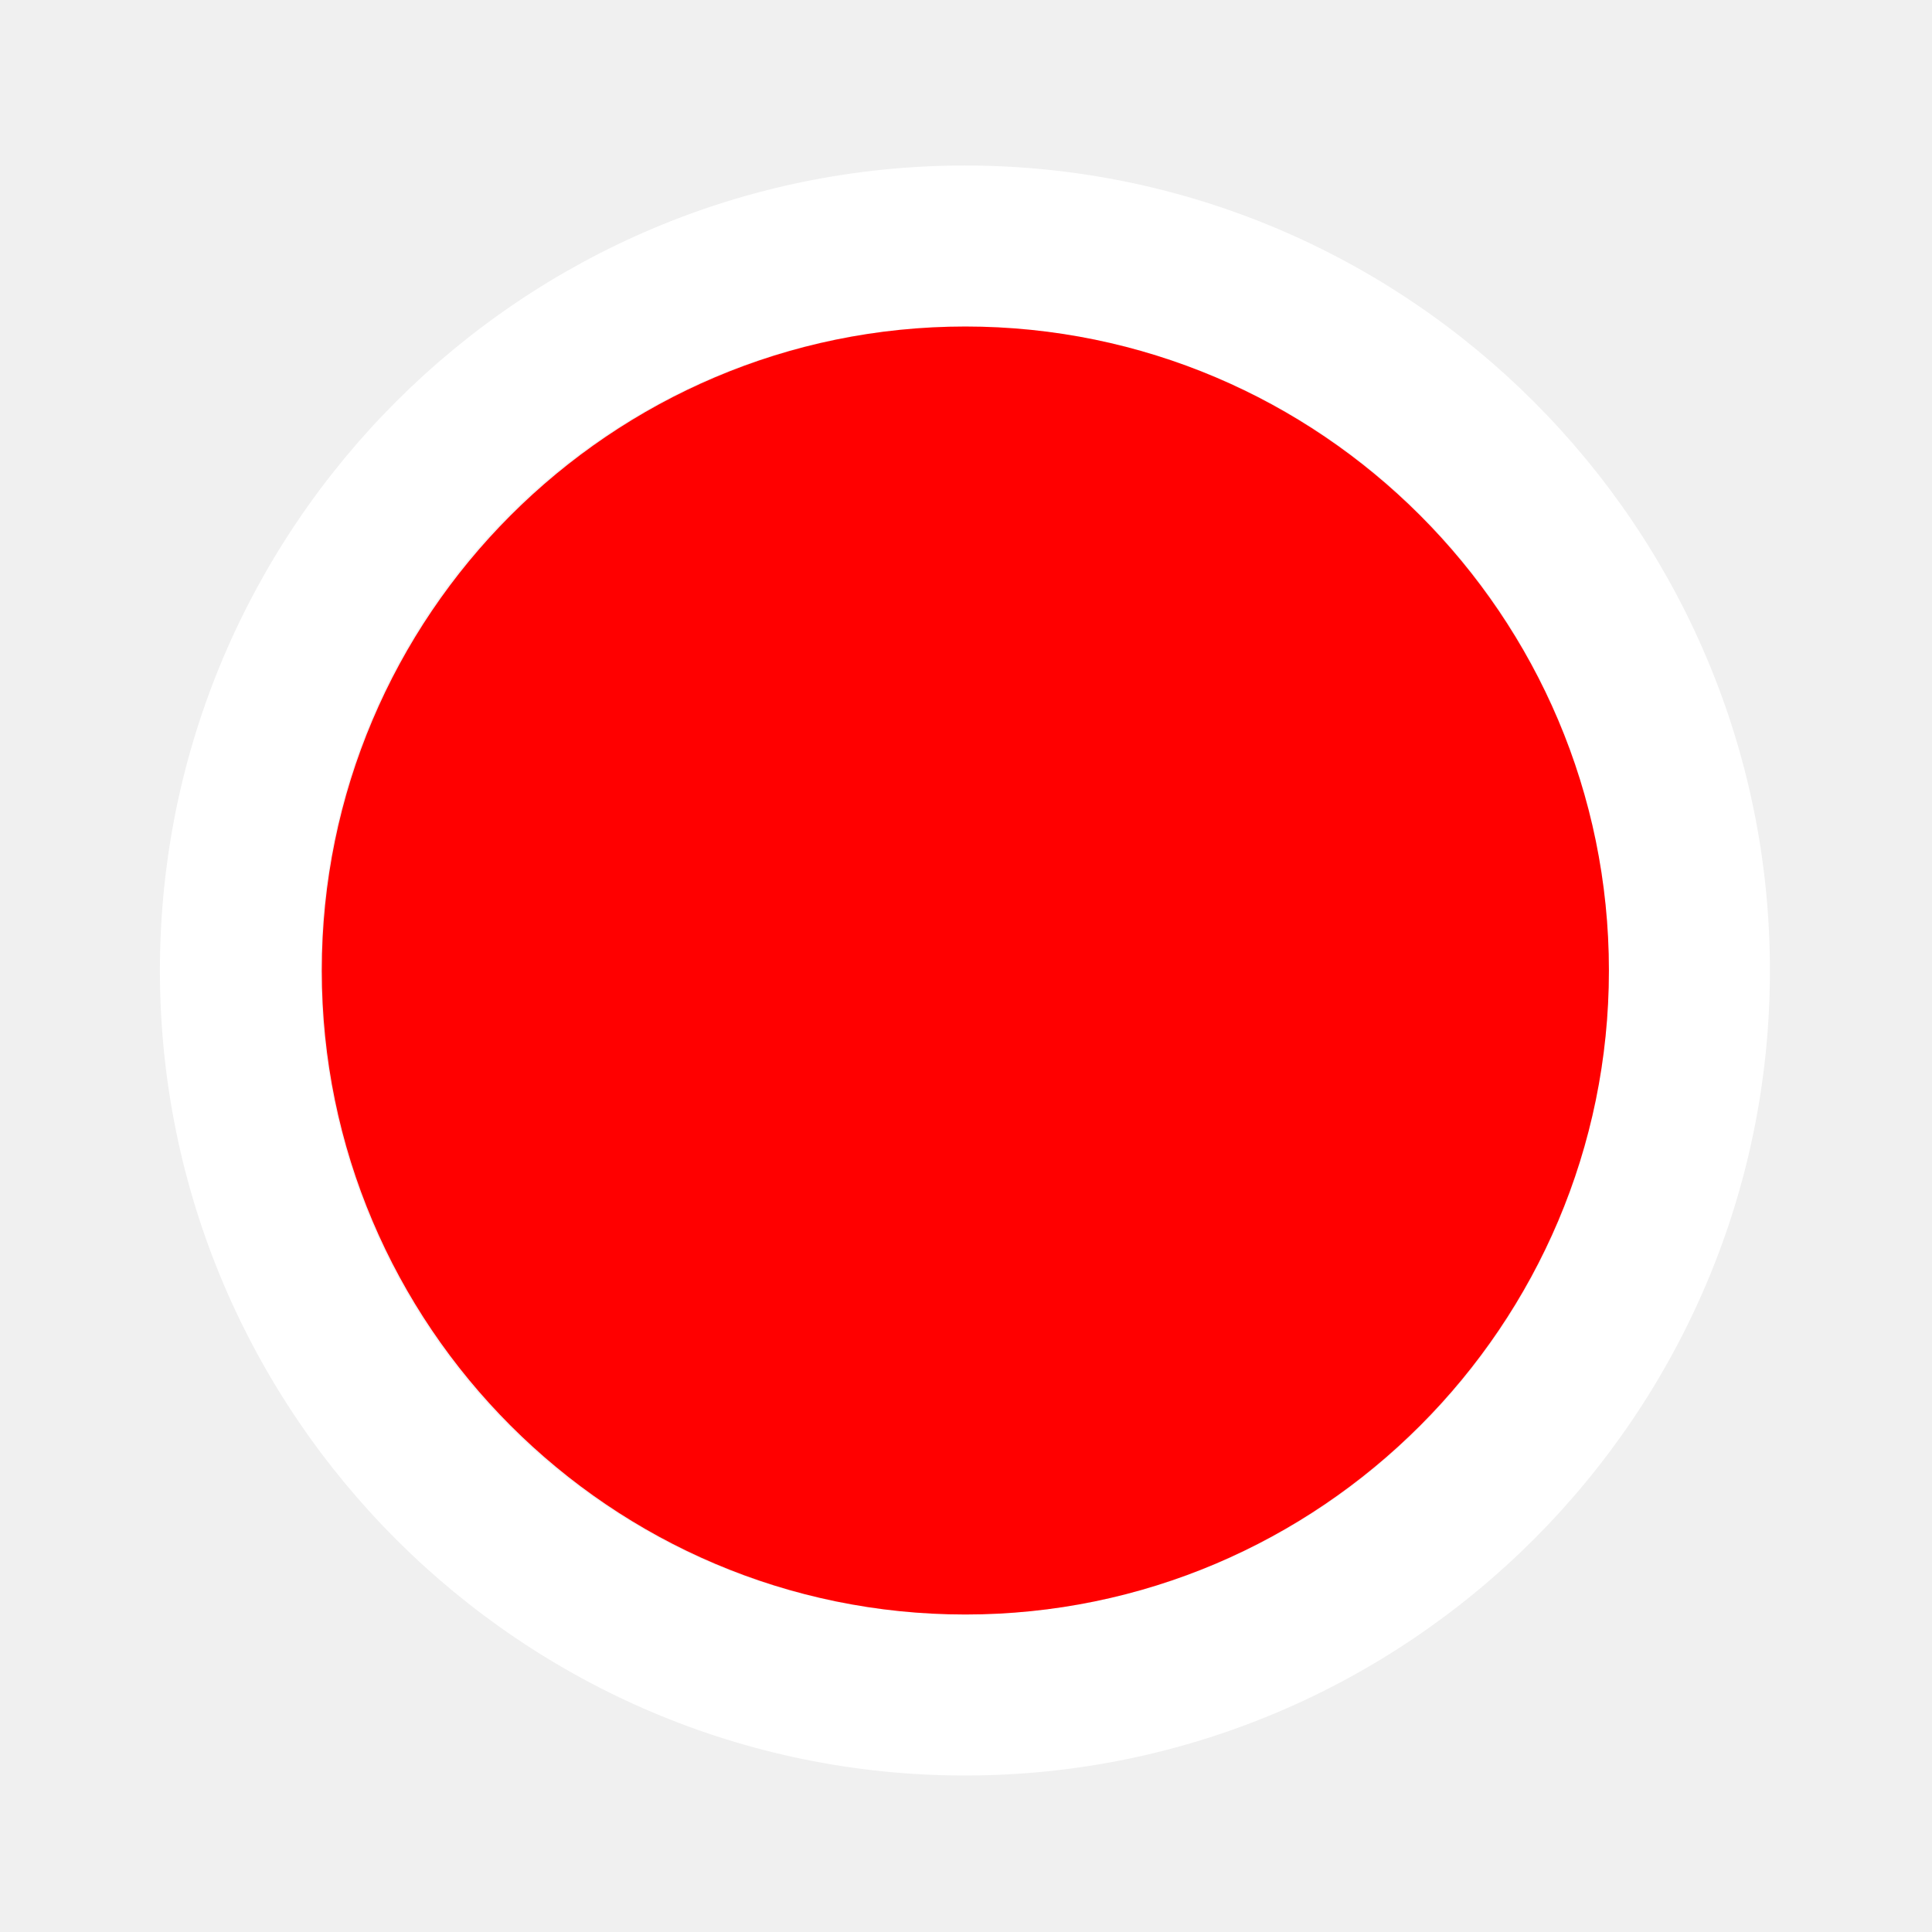
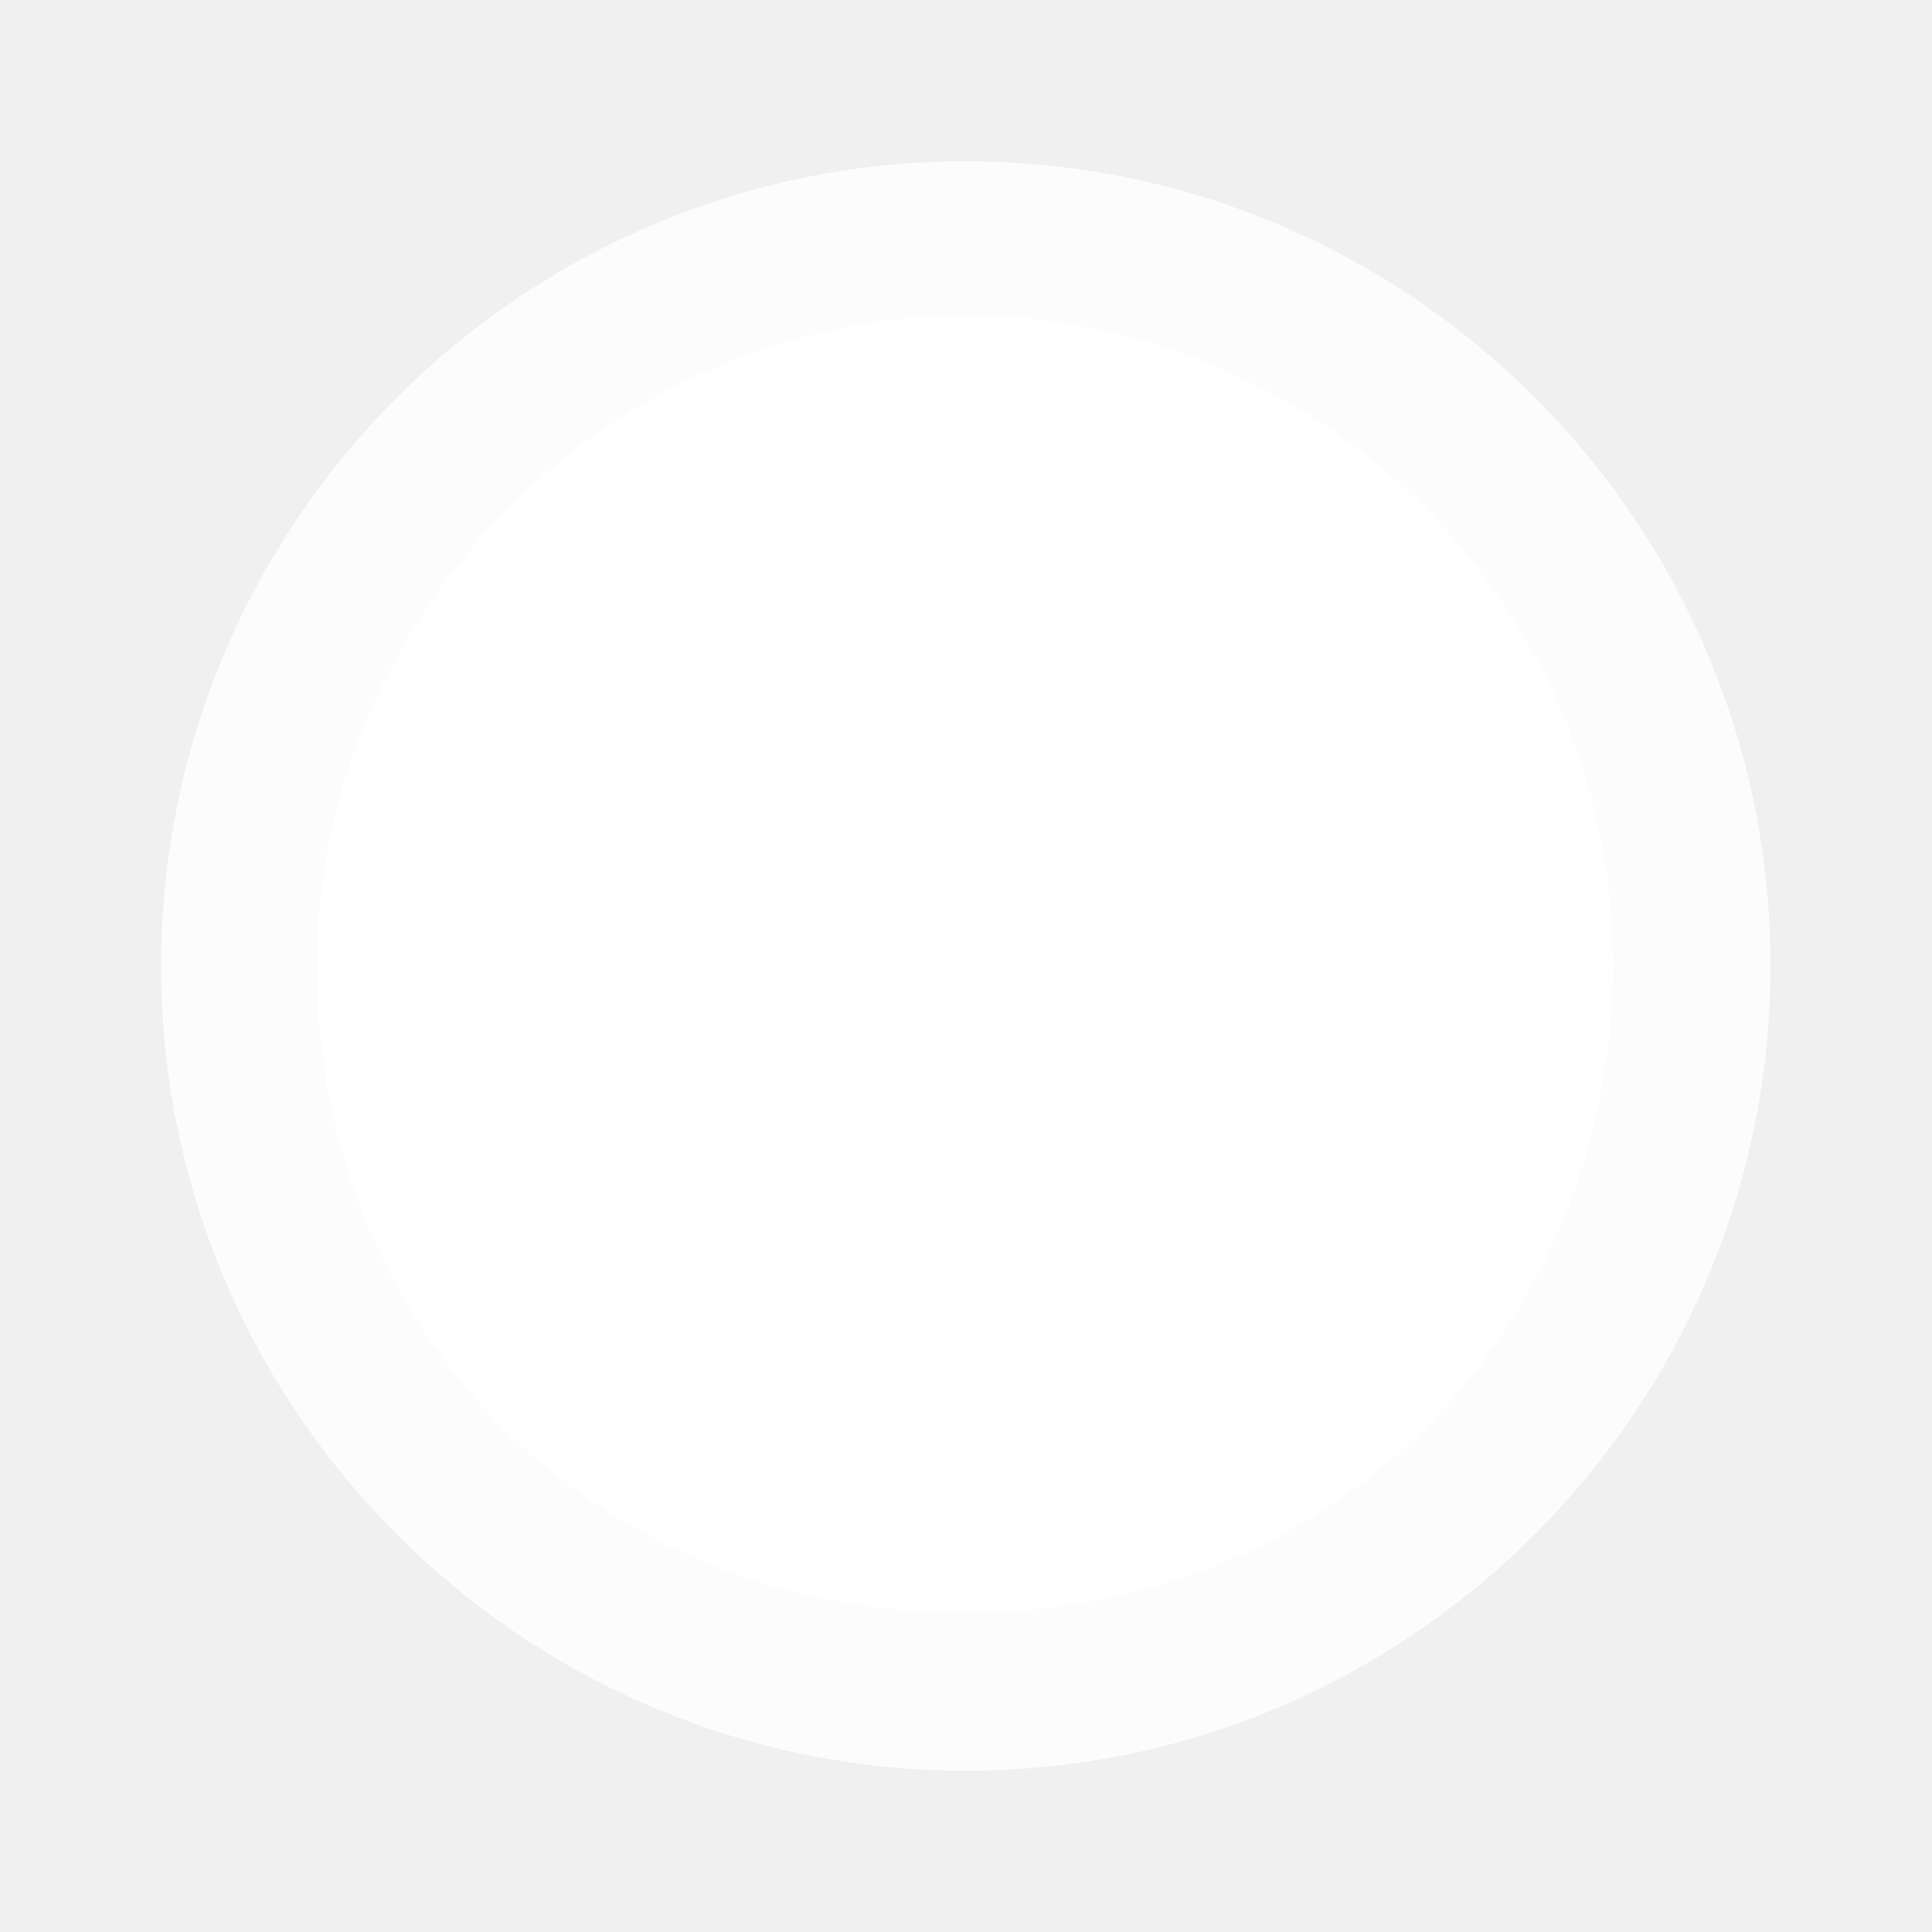
<svg xmlns="http://www.w3.org/2000/svg" id="svg2" height="1200" viewBox="0 0 1200 1200" width="1200">
-   <g id="blender.text" fill="#fff">
-     <path id="path1-1" d="m599.329 102.798c-275.55 0-500 224.45-500 500s224.45 500 500 500 500-224.45 500-500-224.45-500-500-500zm0 100c221.506 0 400 178.494 400 400s-178.494 400-400 400-400-178.494-400-400 178.494-400 400-400z" stroke-width="100" />
-   </g>
-   <g id="blender.red_alert" fill="#f00">
-     <path id="path1" d="m599.602 202.806c-220.286 0-399.721 179.558-399.721 399.995 0 220.437 179.435 399.995 399.721 399.995 220.286 0 399.721-179.558 399.721-399.995 0-220.437-179.435-399.995-399.721-399.995z" stroke-width="79.972" />
+   <g>
+     <g id="blender.red_alert" fill="#ffffff" transform="matrix(1 0 0 .9940781 0 5.93843)">
+       <path id="path1" d="m599.975 191.391c-220.286 0-403.193 185.73-403.193 406.168 0 229.423 172.485 404.049 403.193 404.049 230.708 0 401.144-178.371 401.89-404.049.745-224.93-181.604-406.168-401.89-406.168z" stroke-width="79.972" />
+     </g>
+     <g id="blender.text" fill="#ffffff" opacity=".8">
+       <path id="path1-1" d="m599.887 100.192c-275.55 0-499.814 224.264-499.814 499.814s224.264 499.814 499.814 499.814 499.814-224.45 499.814-500-224.264-499.628-499.814-499.628zm0 99.628c221.506 0 400.186 178.68 400.186 400.186s-178.68 400.186-400.186 400.186-400.558-175.889-400.558-397.395 179.052-402.978 400.558-402.978z" stroke-width="100" />
+     </g>
  </g>
</svg>
